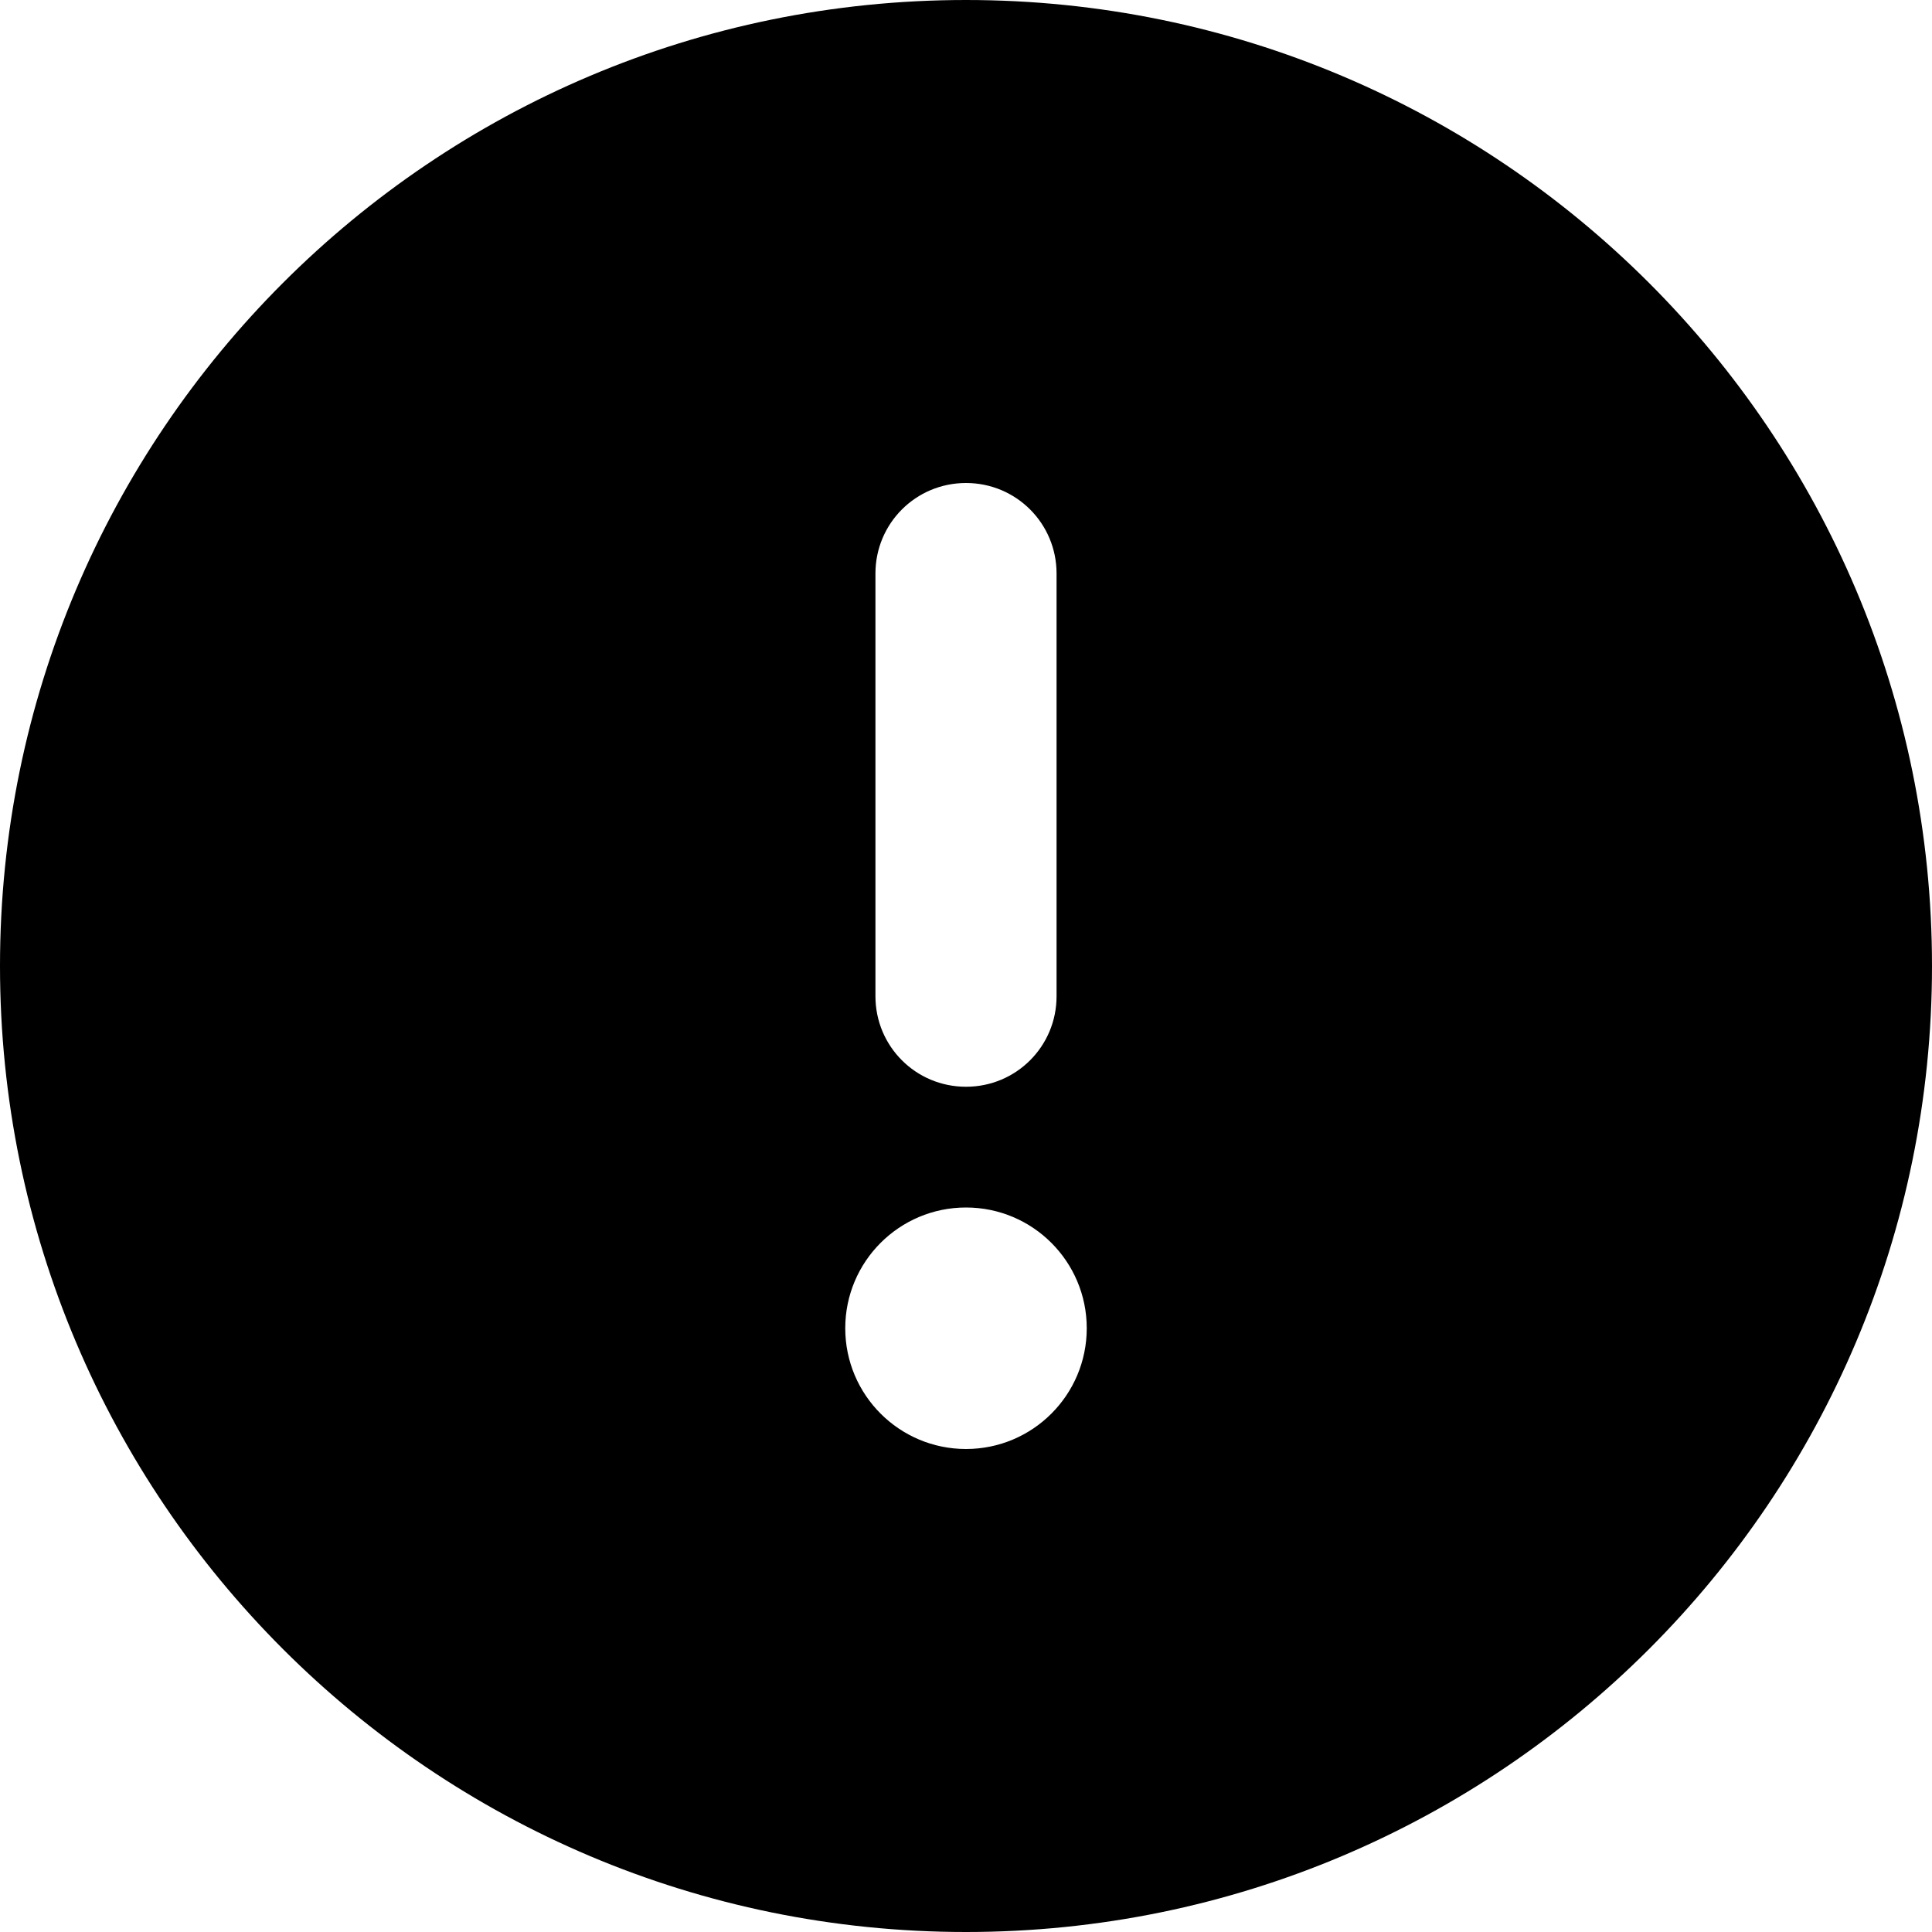
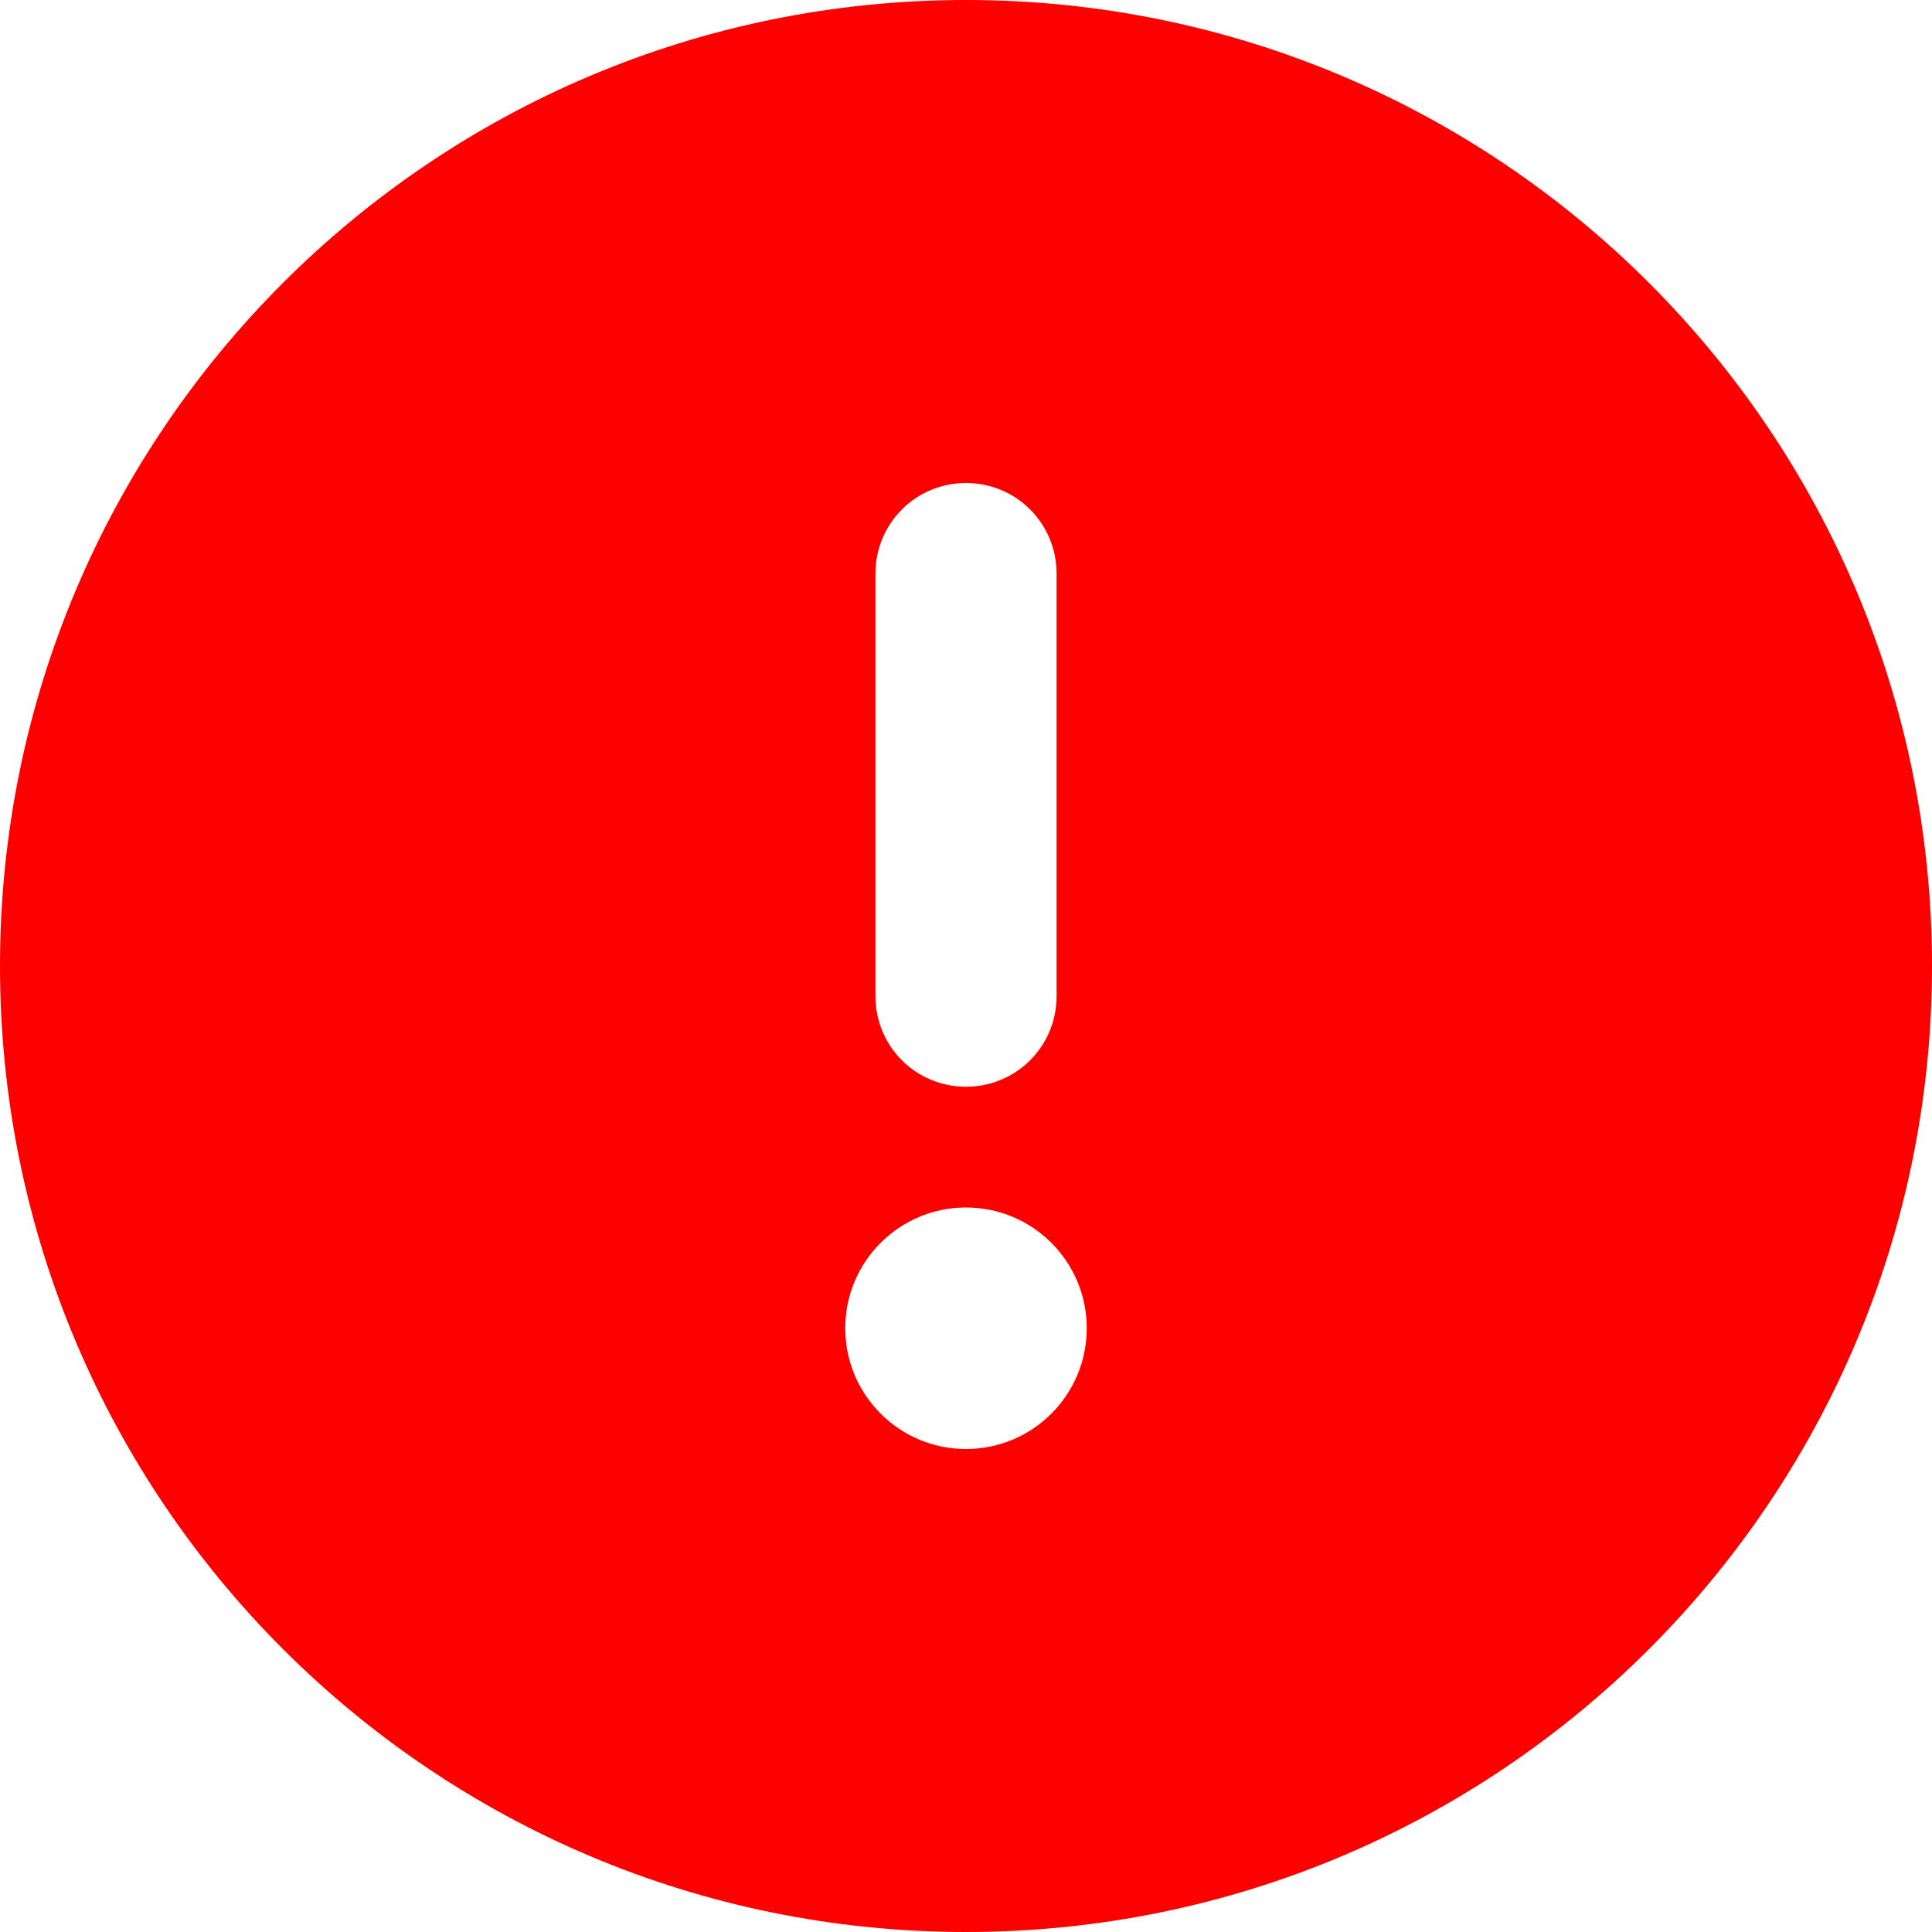
<svg xmlns="http://www.w3.org/2000/svg" viewBox="0 0 512 512">
-   <path fill="d" d="M256 512A256 256 0 1 0 256 0a256 256 0 1 0 0 512zm0-384c13.3 0 24 10.7 24 24V264c0 13.3-10.7 24-24 24s-24-10.7-24-24V152c0-13.3 10.7-24 24-24zM224 352a32 32 0 1 1 64 0 32 32 0 1 1 -64 0z" />
+   <path fill="red" d="M256 512A256 256 0 1 0 256 0a256 256 0 1 0 0 512zm0-384c13.3 0 24 10.7 24 24V264c0 13.3-10.7 24-24 24s-24-10.7-24-24V152c0-13.3 10.7-24 24-24zM224 352a32 32 0 1 1 64 0 32 32 0 1 1 -64 0z" />
</svg>
